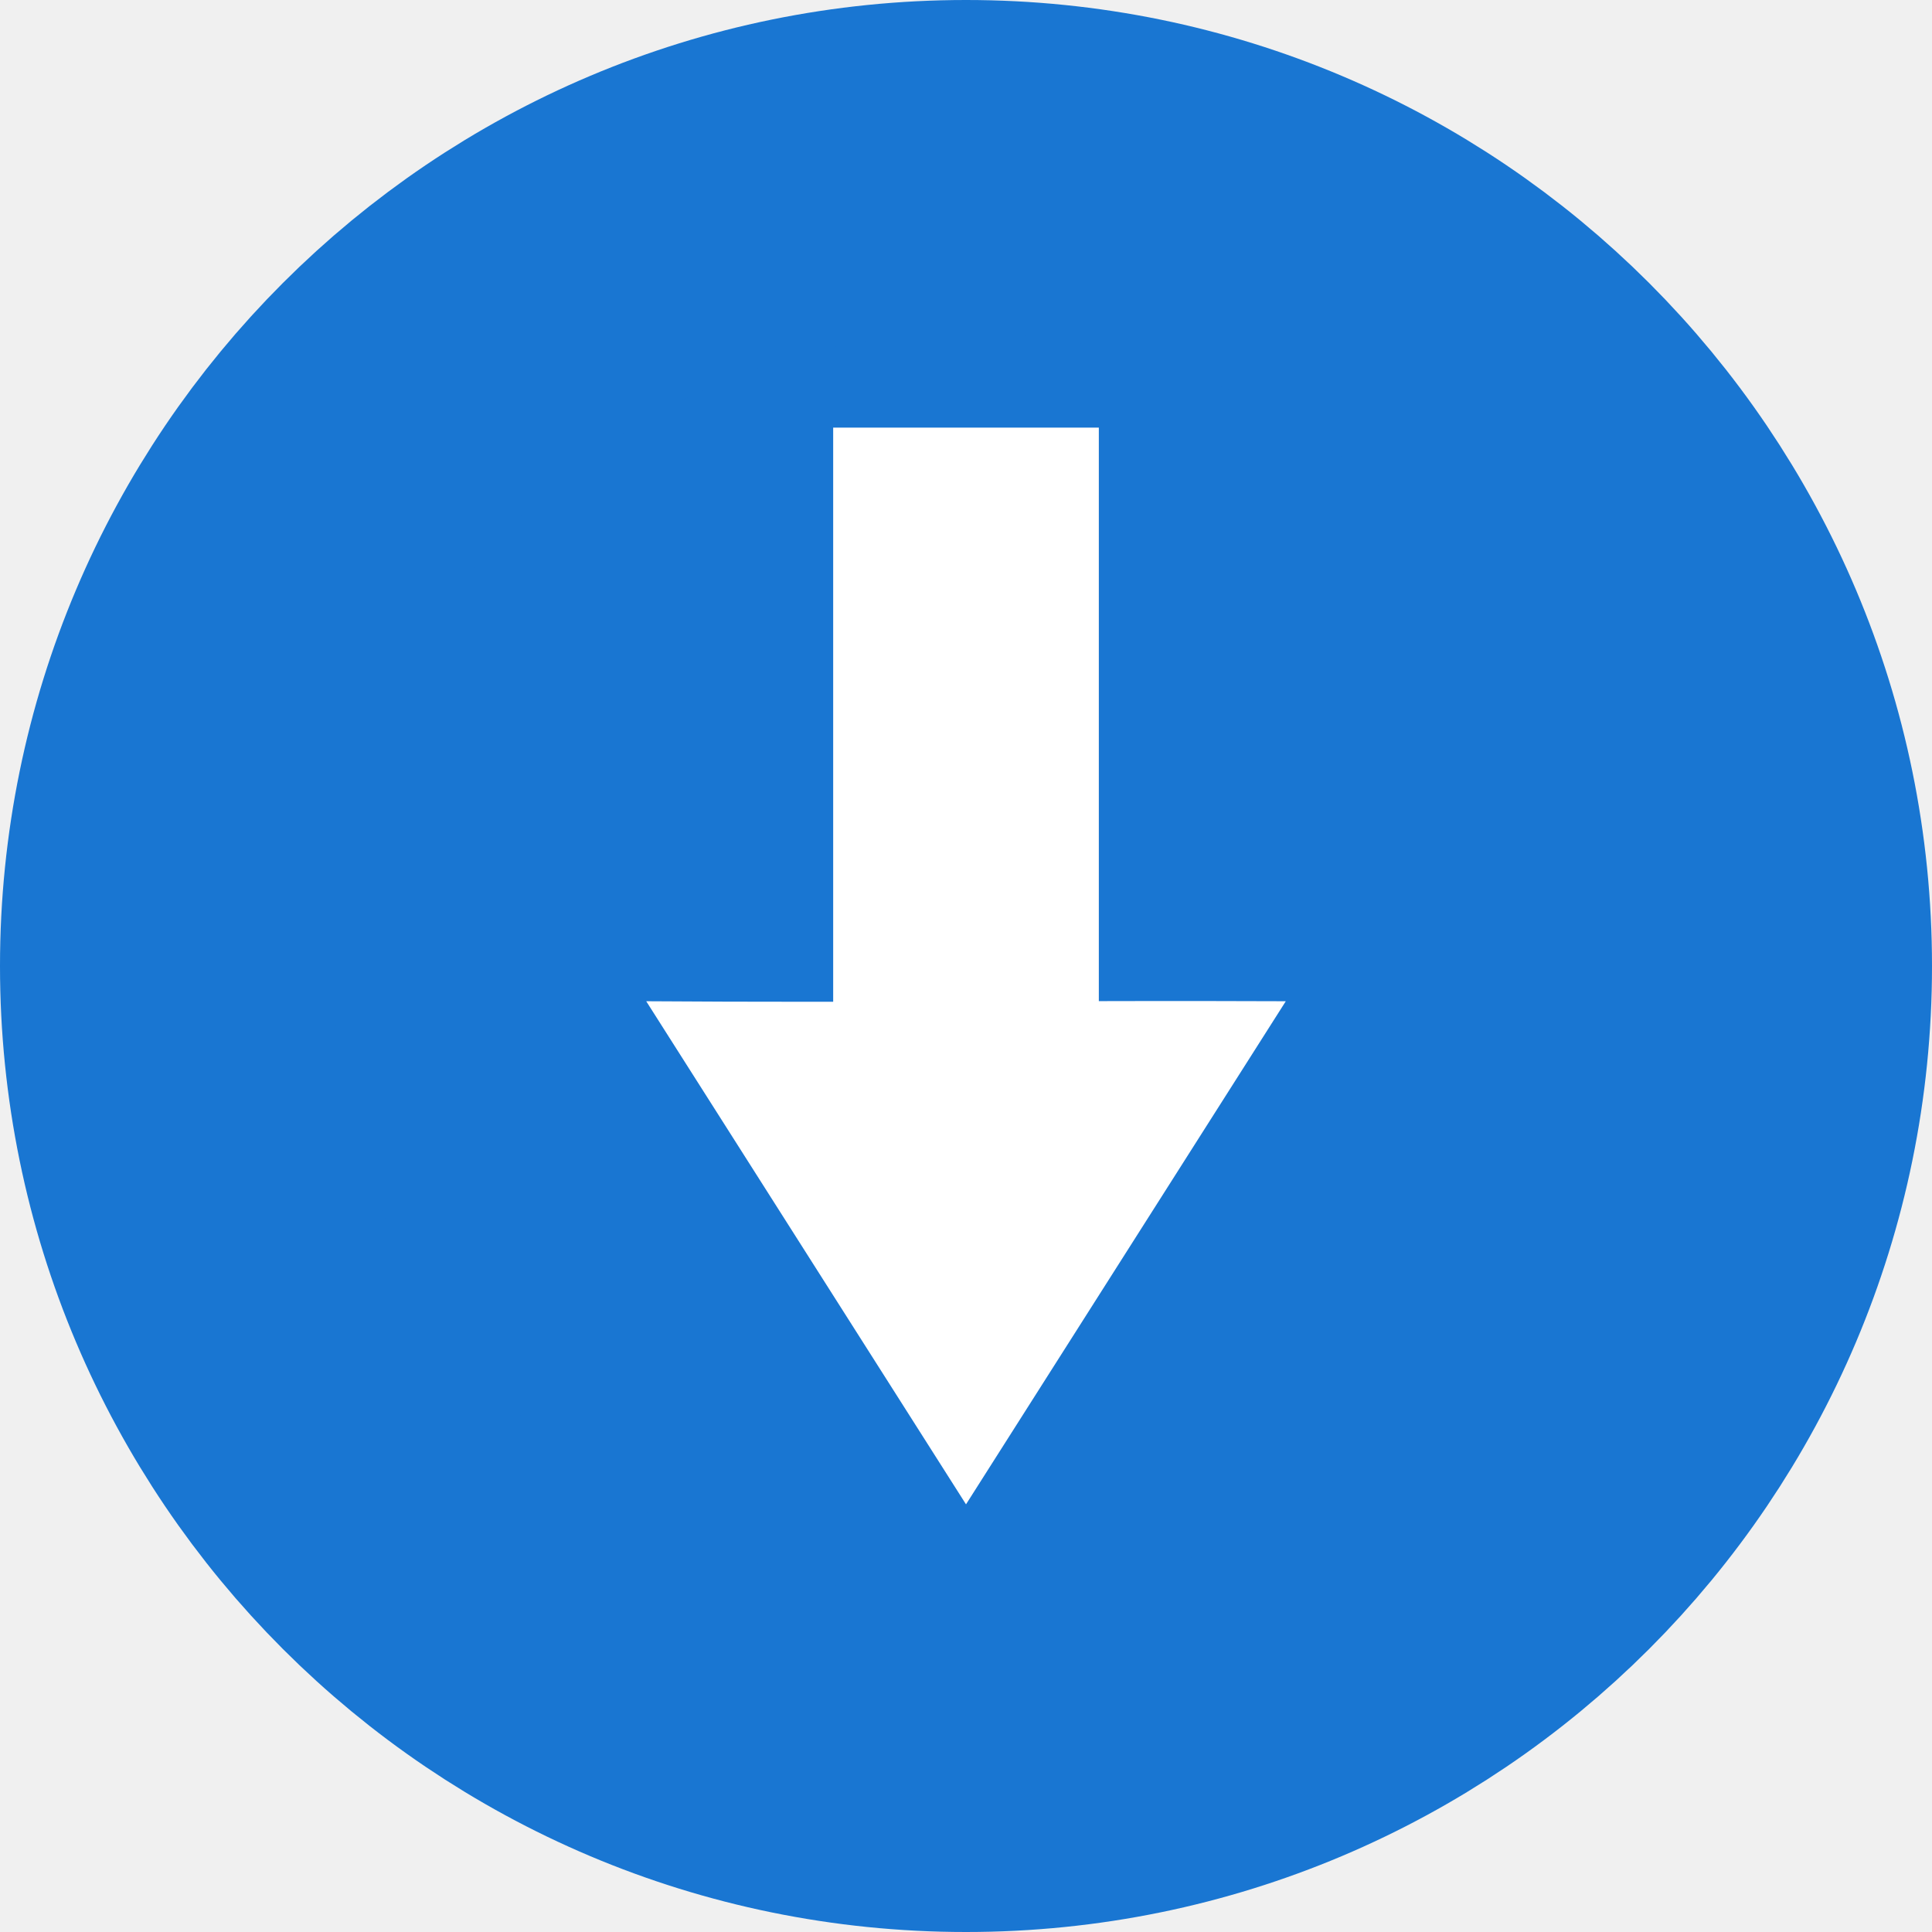
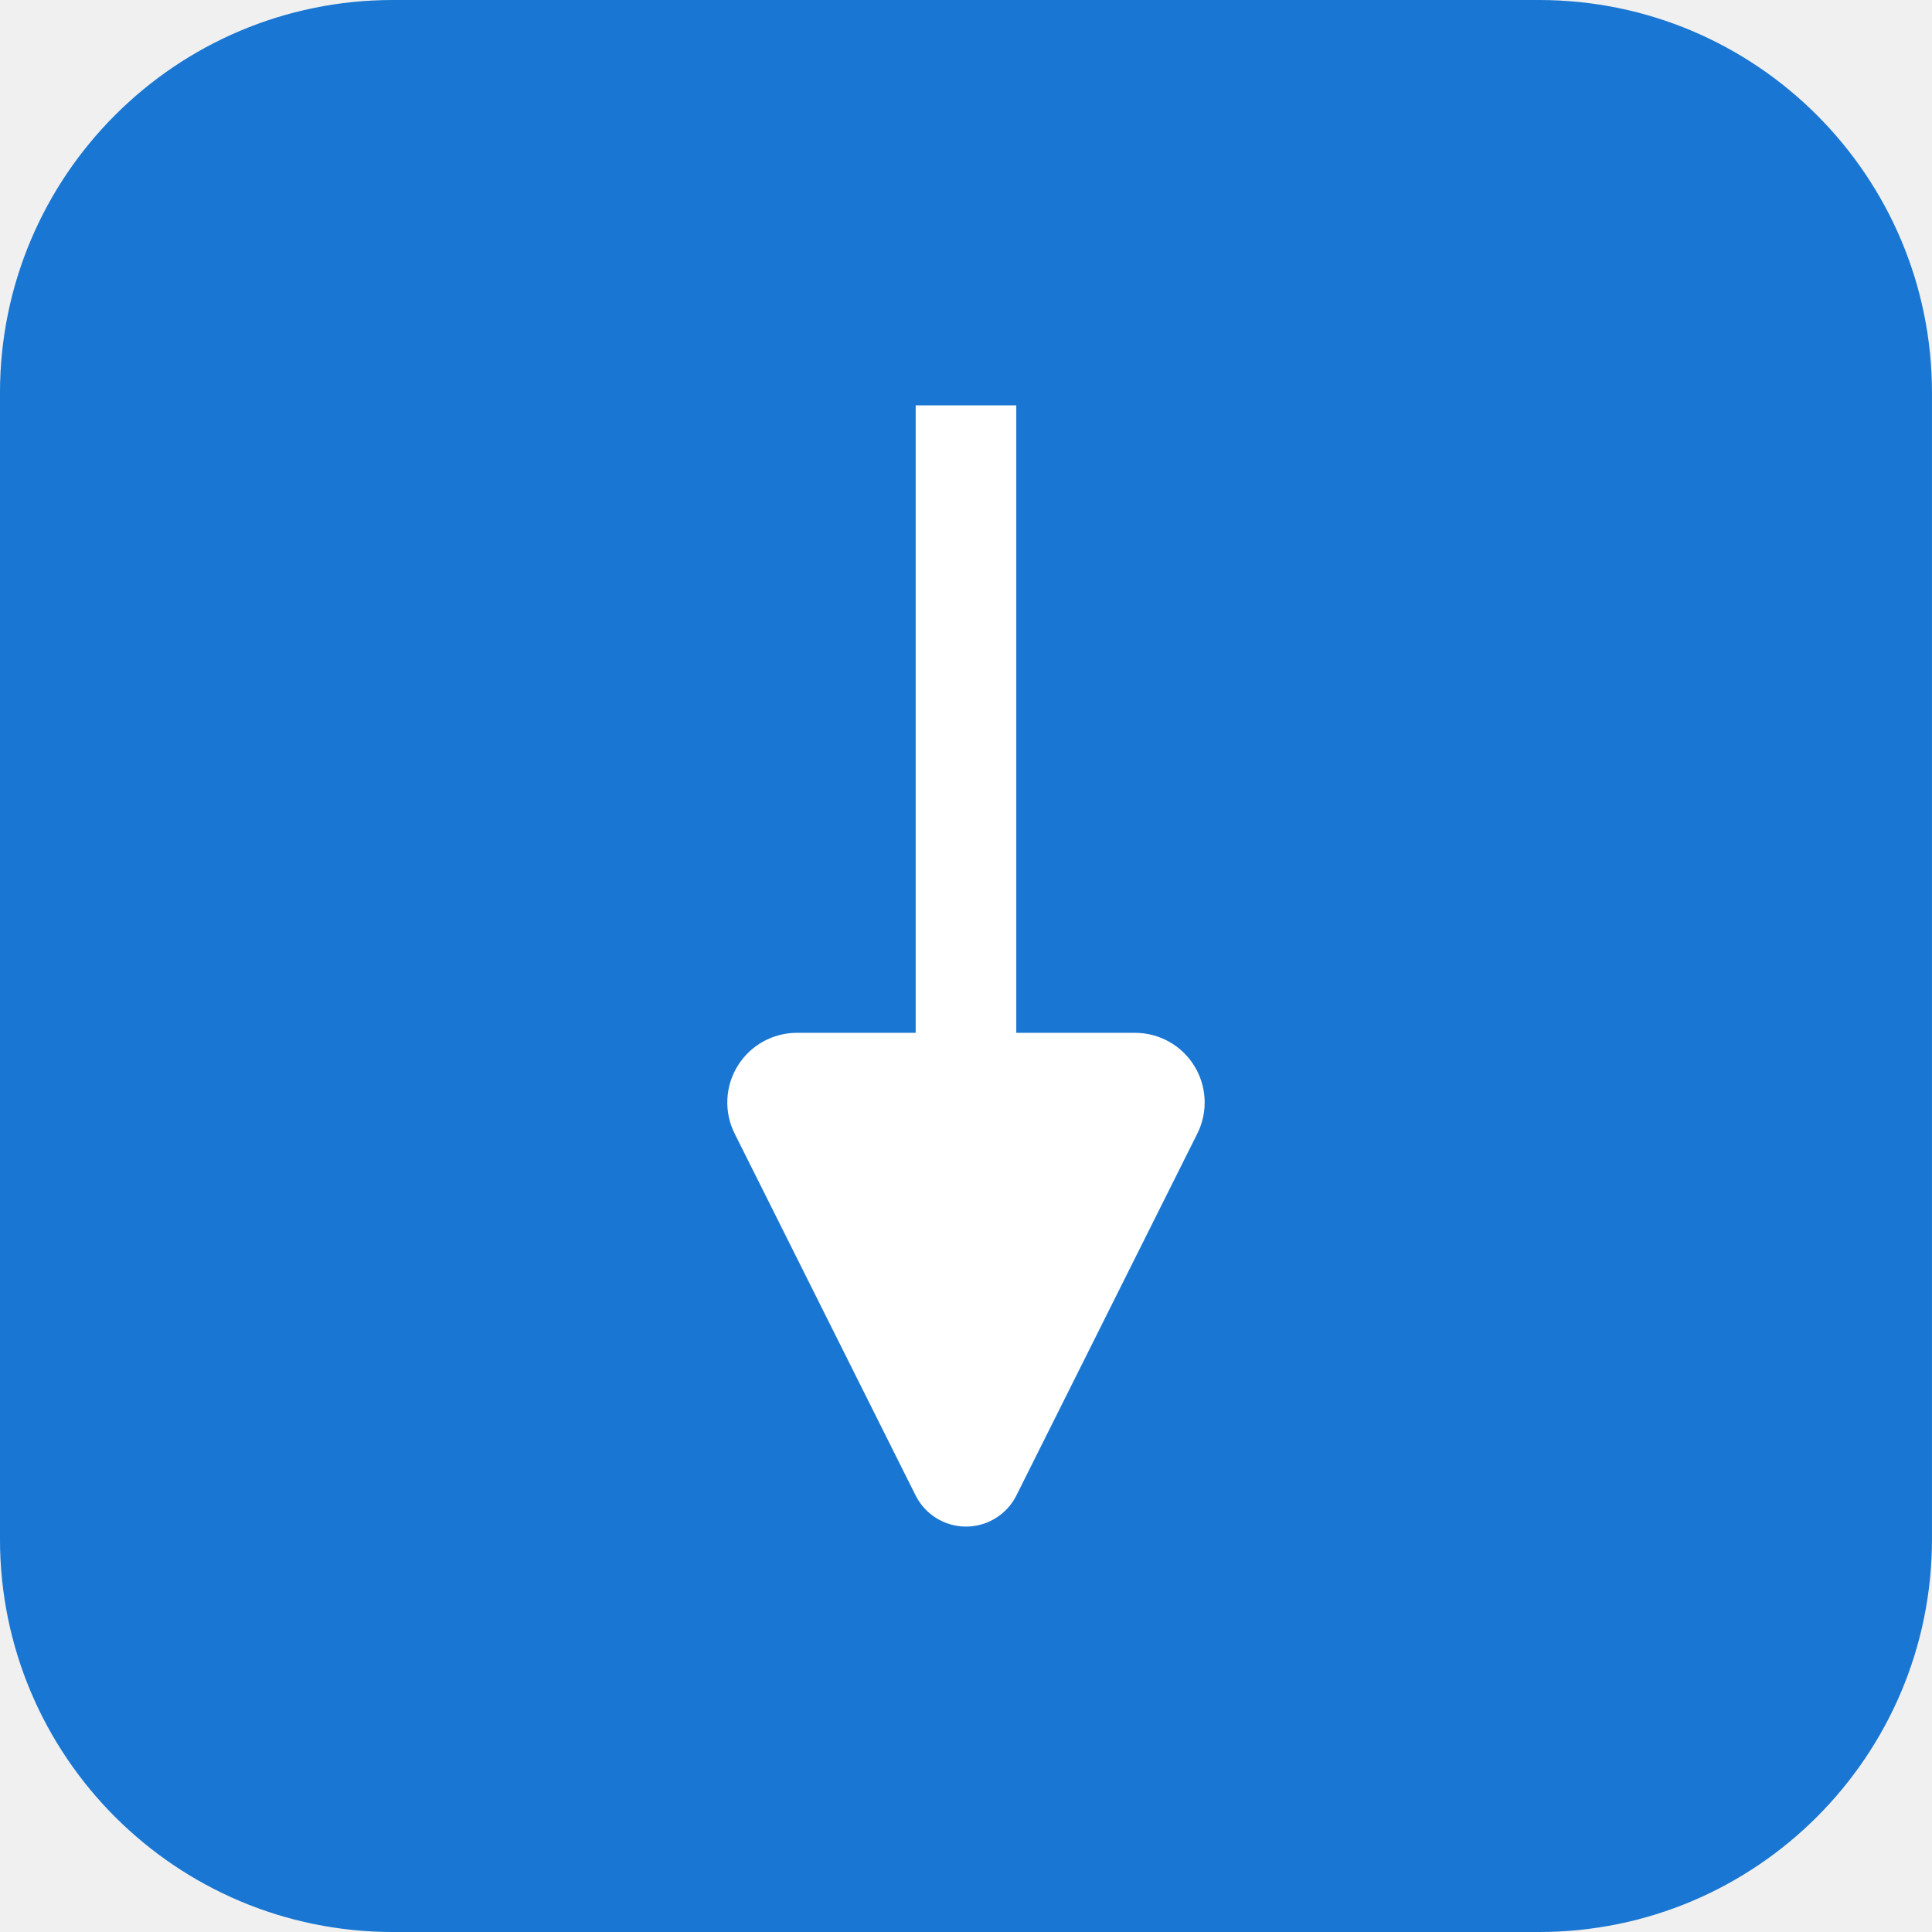
<svg xmlns="http://www.w3.org/2000/svg" width="48" viewBox="0 0 54 48" version="1.1" id="svg6011" height="48">
-   <defs id="defs6015" />
-   <circle style="fill:#1976d2;fill-opacity:1;stroke:#1976d2;stroke-width:9.31;stroke-dasharray:none;stroke-opacity:1" id="path1" cx="-24" cy="-27" r="22.345" transform="matrix(0,-1,-1,0,0,0)" />
-   <g id="g1" transform="translate(-25.16949,78.13707)" style="fill:#f9f9f9">
+   <defs id="defs6015">
+     <marker style="overflow:visible" id="marker3" refX="0" refY="0" orient="auto-start-reverse" markerWidth="0.8" markerHeight="0.8" viewBox="0 0 1 1" preserveAspectRatio="xMidYMid">
+       <path transform="scale(0.7)" d="m -0.211,-4.106 6.422,3.211 a 1,1 90 0 1 0,1.789 L -0.211,4.106 A 1.236,1.236 31.717 0 1 -2,3 v -6 a 1.236,1.236 148.283 0 1 1.789,-1.106 z" style="fill:context-stroke;fill-rule:evenodd;stroke:none" id="path3" />
+     </marker>
+     <marker style="overflow:visible" id="marker1" refX="0" refY="0" orient="auto-start-reverse" markerWidth="1" markerHeight="1" viewBox="0 0 1 1" preserveAspectRatio="xMidYMid">
+       <path transform="scale(0.7)" d="m -0.211,-4.106 6.422,3.211 a 1,1 90 0 1 0,1.789 L -0.211,4.106 A 1.236,1.236 31.717 0 1 -2,3 v -6 a 1.236,1.236 148.283 0 1 1.789,-1.106 z" style="fill:context-stroke;fill-rule:evenodd;stroke:none" id="path1" />
+     </marker>
+     <marker style="overflow:visible" id="RoundedArrow" refX="0" refY="0" orient="auto-start-reverse" markerWidth="1" markerHeight="1" viewBox="0 0 1 1" preserveAspectRatio="xMidYMid">
+       <path transform="scale(0.7)" d="m -0.211,-4.106 6.422,3.211 a 1,1 90 0 1 0,1.789 L -0.211,4.106 A 1.236,1.236 31.717 0 1 -2,3 v -6 a 1.236,1.236 148.283 0 1 1.789,-1.106 z" style="fill:context-stroke;fill-rule:evenodd;stroke:none" id="path8" />
+     </marker>
+     <marker style="overflow:visible" id="marker5" refX="0" refY="0" orient="auto-start-reverse" markerWidth="1" markerHeight="1" viewBox="0 0 1 1" preserveAspectRatio="xMidYMid">
+       <path style="fill:none;stroke:context-stroke;stroke-width:1;stroke-linecap:round" d="M 3,-3 0,0 3,3" transform="rotate(180,0.125,0)" id="path5" />
+     </marker>
+   </defs>
+   <g id="g1" transform="translate(-72.41948,62.38707)" style="fill:#f9f9f9">
    <g id="g2">
-       <g id="g3" transform="matrix(0,1,1,0,106.3066,-103.4022)">
-         <path fill="#616161" d="m 50.25,-63.075 14.062,8.938 -14.062,8.938 c -0.026,-5.958 0.044,-11.919 0,-17.876 z" class="jp-icon3" shape-rendering="geometricPrecision" id="path6009" style="fill:#ffffff;fill-opacity:1;stroke-width:2.926" />
-         <path id="rect1" style="fill:#f9f9f9;stroke:#ffffff;stroke-width:5.593;stroke-opacity:1" d="m 47.584,-55.053 v 1.832 H 37.014 v -1.832 z" />
-       </g>
+       <rect style="fill:#1976d2;fill-opacity:1;stroke:none;stroke-width:0.562;stroke-dasharray:none;stroke-dashoffset:0;stroke-opacity:1" id="rect5" width="54" height="54" x="72.419" y="-65.387" ry="10.983" />
+       <path style="fill:none;stroke:#ffffff;stroke-width:2.812;stroke-dasharray:none;stroke-dashoffset:0;marker-end:url(#marker3)" d="M 99.419,-54.057 V -33.37" id="path2" />
    </g>
  </g>
</svg>
